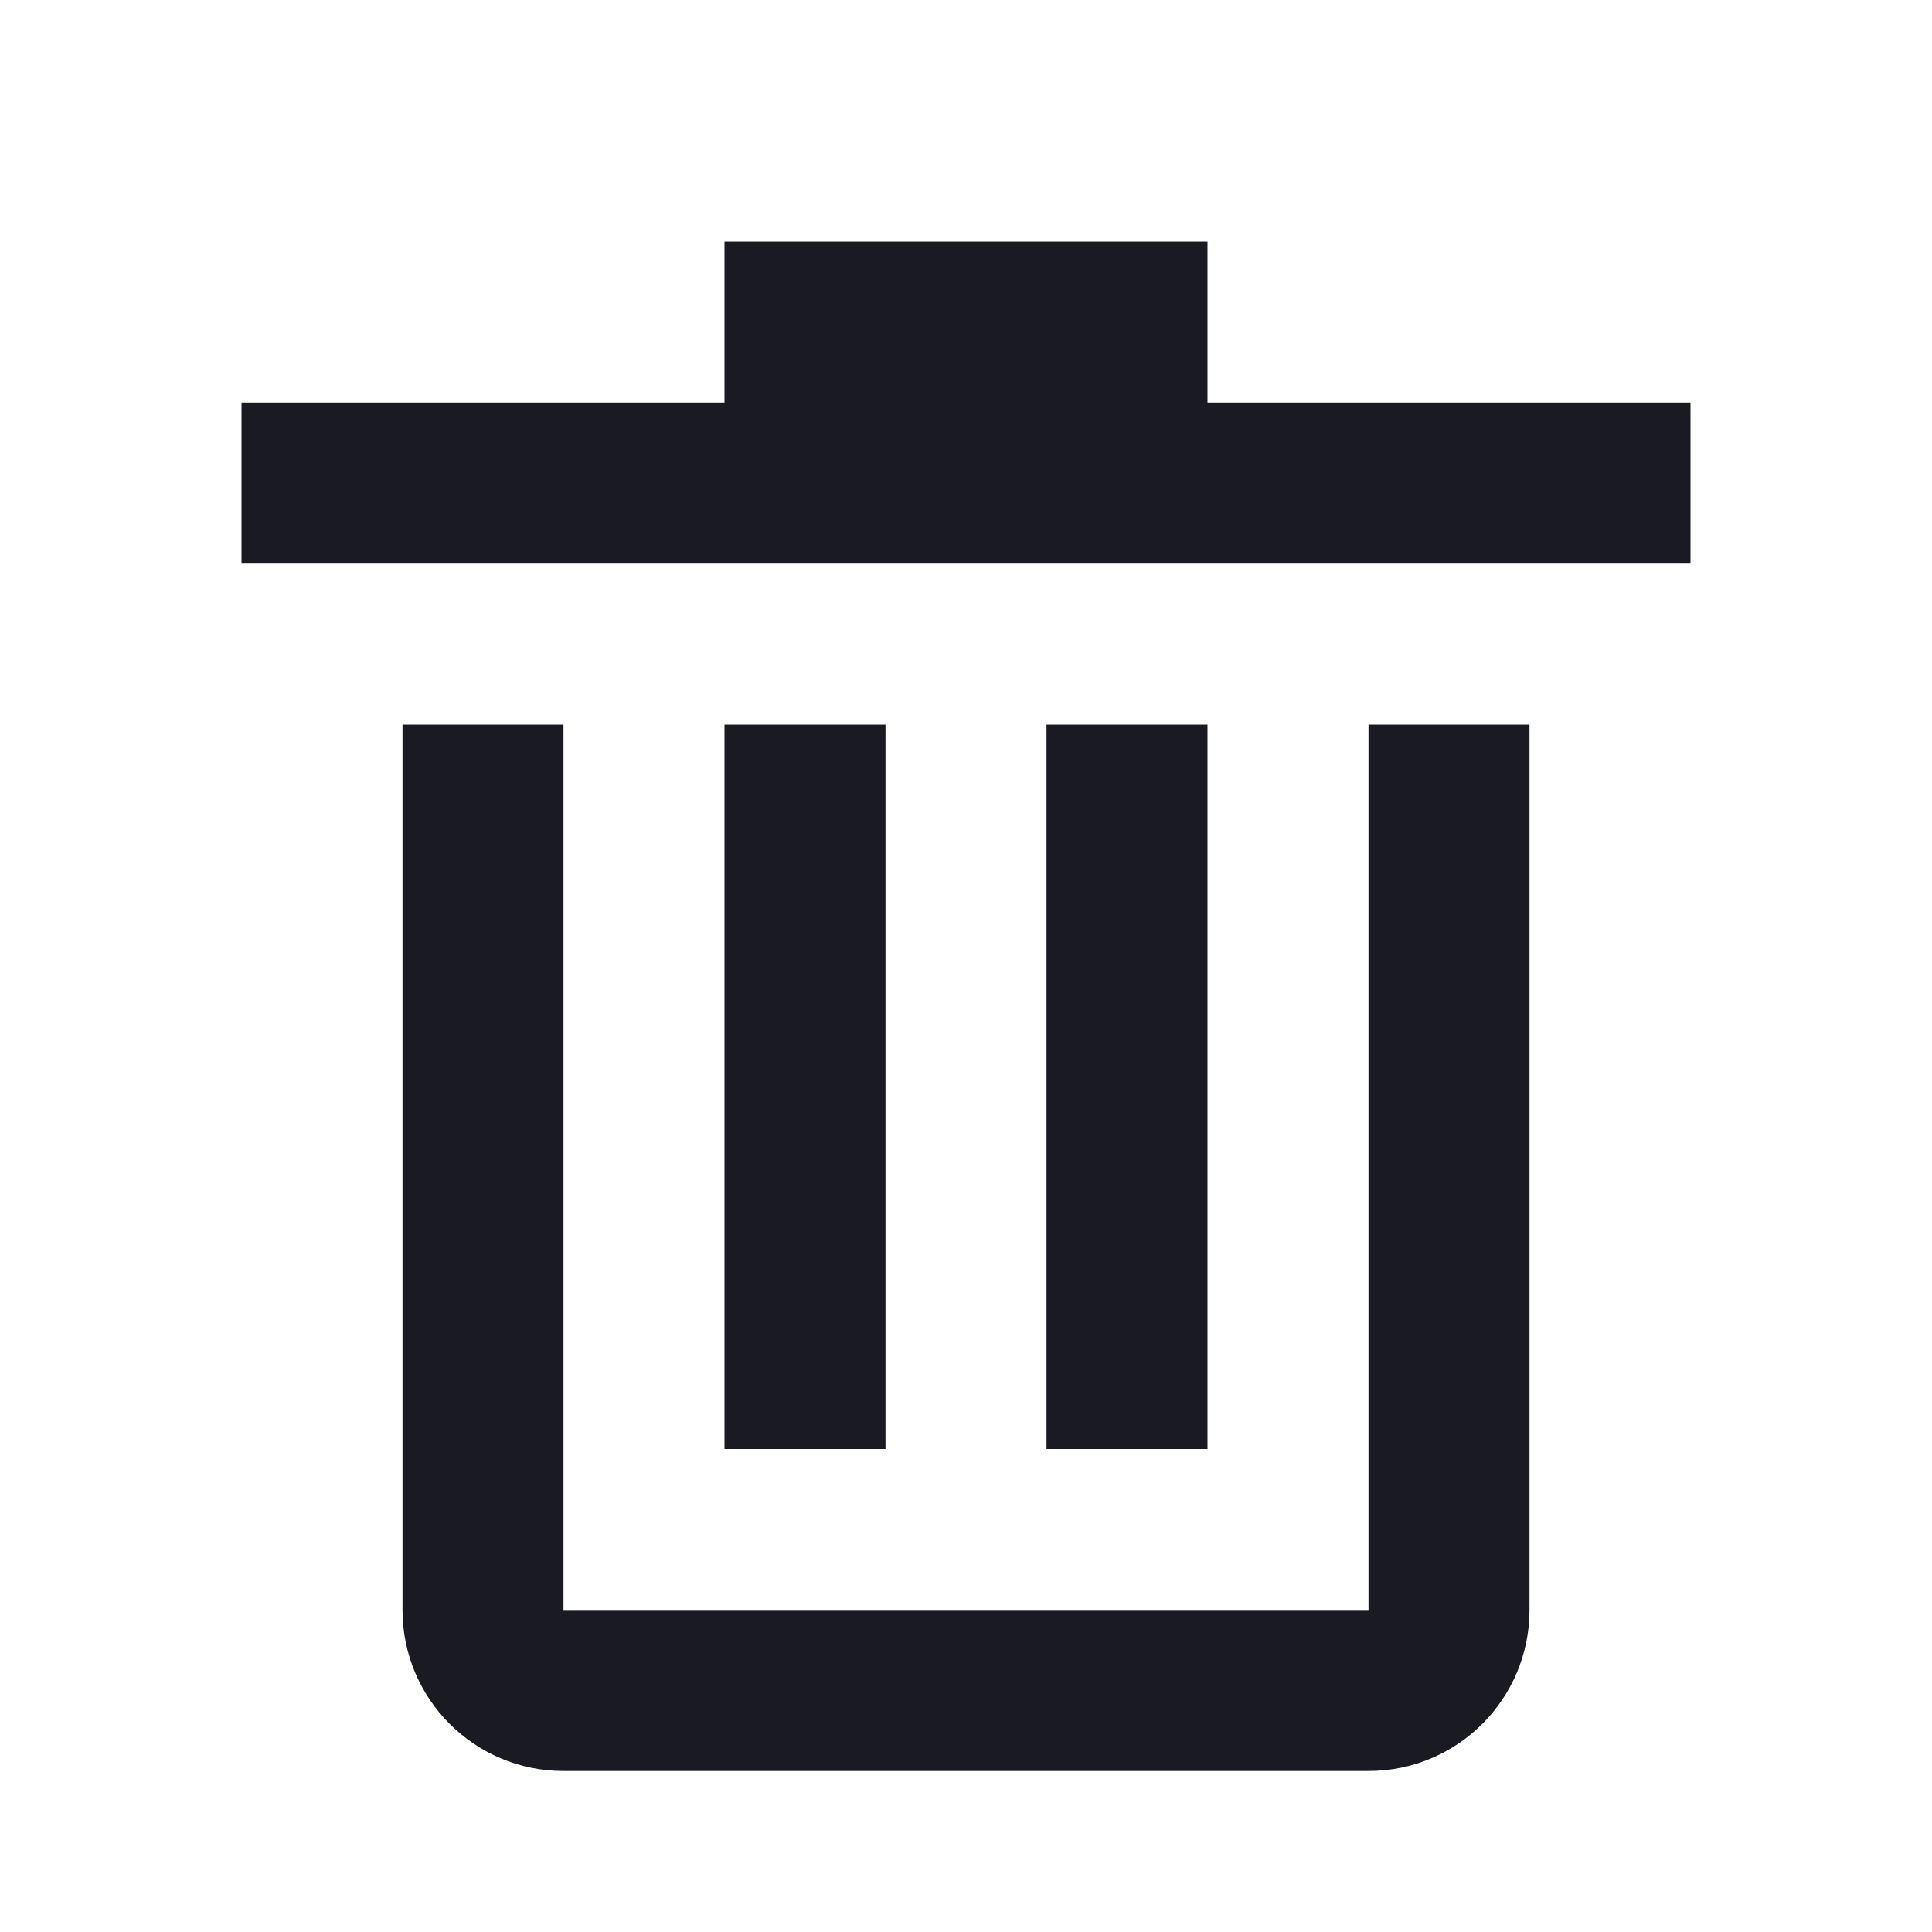
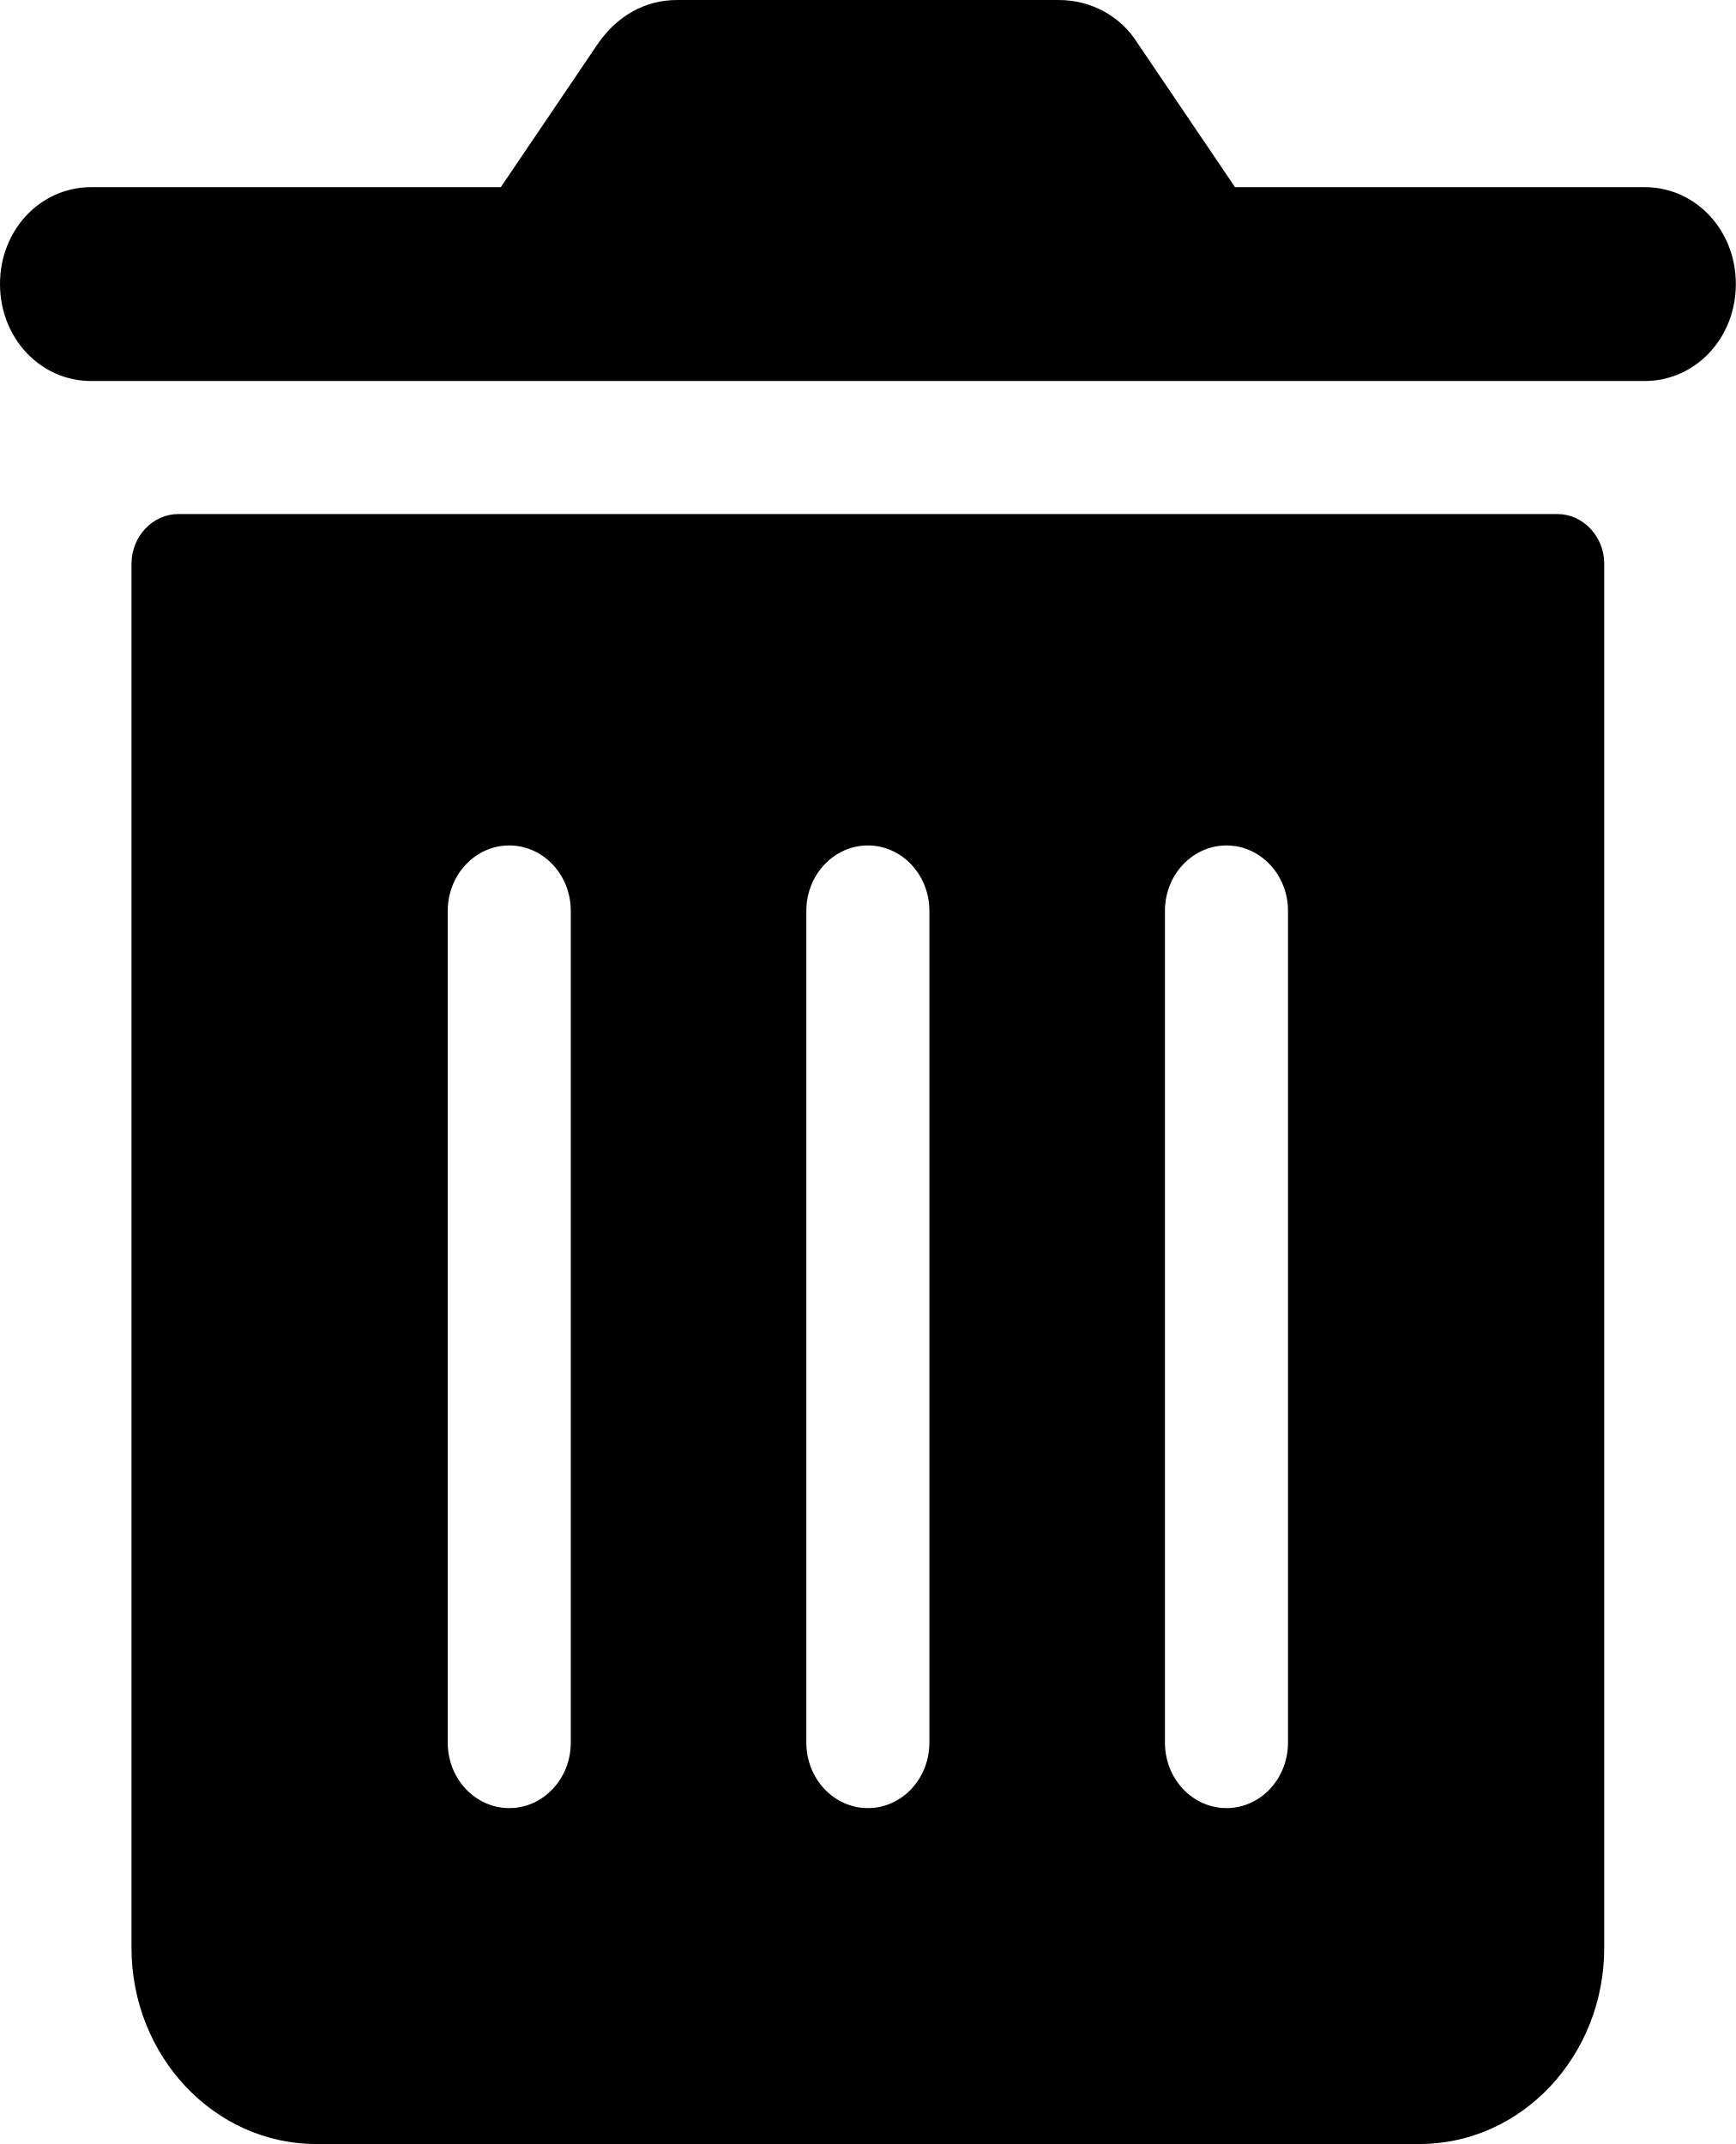
- <svg xmlns="http://www.w3.org/2000/svg" width="24" height="24" viewBox="0 0 24 24" fill="none">
-   <path fill-rule="evenodd" clip-rule="evenodd" d="M15 3H9V5H3V7H21V5H15V3ZM5 9V20C5 21.105 5.895 22 7 22H17C18.105 22 19 21.105 19 20V9H17V20H7V9H5ZM9 9L9 18H11L11 9H9ZM13 9V18H15V9H13Z" fill="#1A1B22" />
+ <svg xmlns="http://www.w3.org/2000/svg" width="17" height="21" viewBox="0 0 17 21" fill="none">
+   <path d="M15.254 5.035H1.745C1.496 5.035 1.288 5.255 1.288 5.52V19.079C1.288 20.139 2.099 21 3.096 21H13.903C14.901 21 15.711 20.139 15.711 19.079V5.52C15.711 5.255 15.503 5.035 15.254 5.035ZM5.59 17.069C5.59 17.423 5.32 17.71 4.987 17.71C4.655 17.71 4.385 17.423 4.385 17.069V8.921C4.385 8.568 4.655 8.281 4.987 8.281C5.32 8.281 5.59 8.568 5.59 8.921V17.069ZM9.102 17.069C9.102 17.423 8.832 17.71 8.5 17.71C8.167 17.71 7.897 17.423 7.897 17.069V8.921C7.897 8.568 8.167 8.281 8.5 8.281C8.832 8.281 9.102 8.568 9.102 8.921V17.069ZM12.614 17.069C12.614 17.423 12.344 17.71 12.012 17.71C11.679 17.71 11.409 17.423 11.409 17.069V8.921C11.409 8.568 11.679 8.281 12.012 8.281C12.344 8.281 12.614 8.568 12.614 8.921V17.069Z" fill="black" />
+   <path d="M16.106 1.833H12.095L11.139 0.42C10.973 0.155 10.682 0 10.37 0H6.63C6.318 0 6.048 0.155 5.861 0.42L4.905 1.833H0.894C0.395 1.833 0 2.252 0 2.782C0 3.312 0.395 3.732 0.894 3.732H16.106C16.605 3.732 17 3.312 17 2.782C17 2.252 16.605 1.833 16.106 1.833Z" fill="black" />
</svg>
